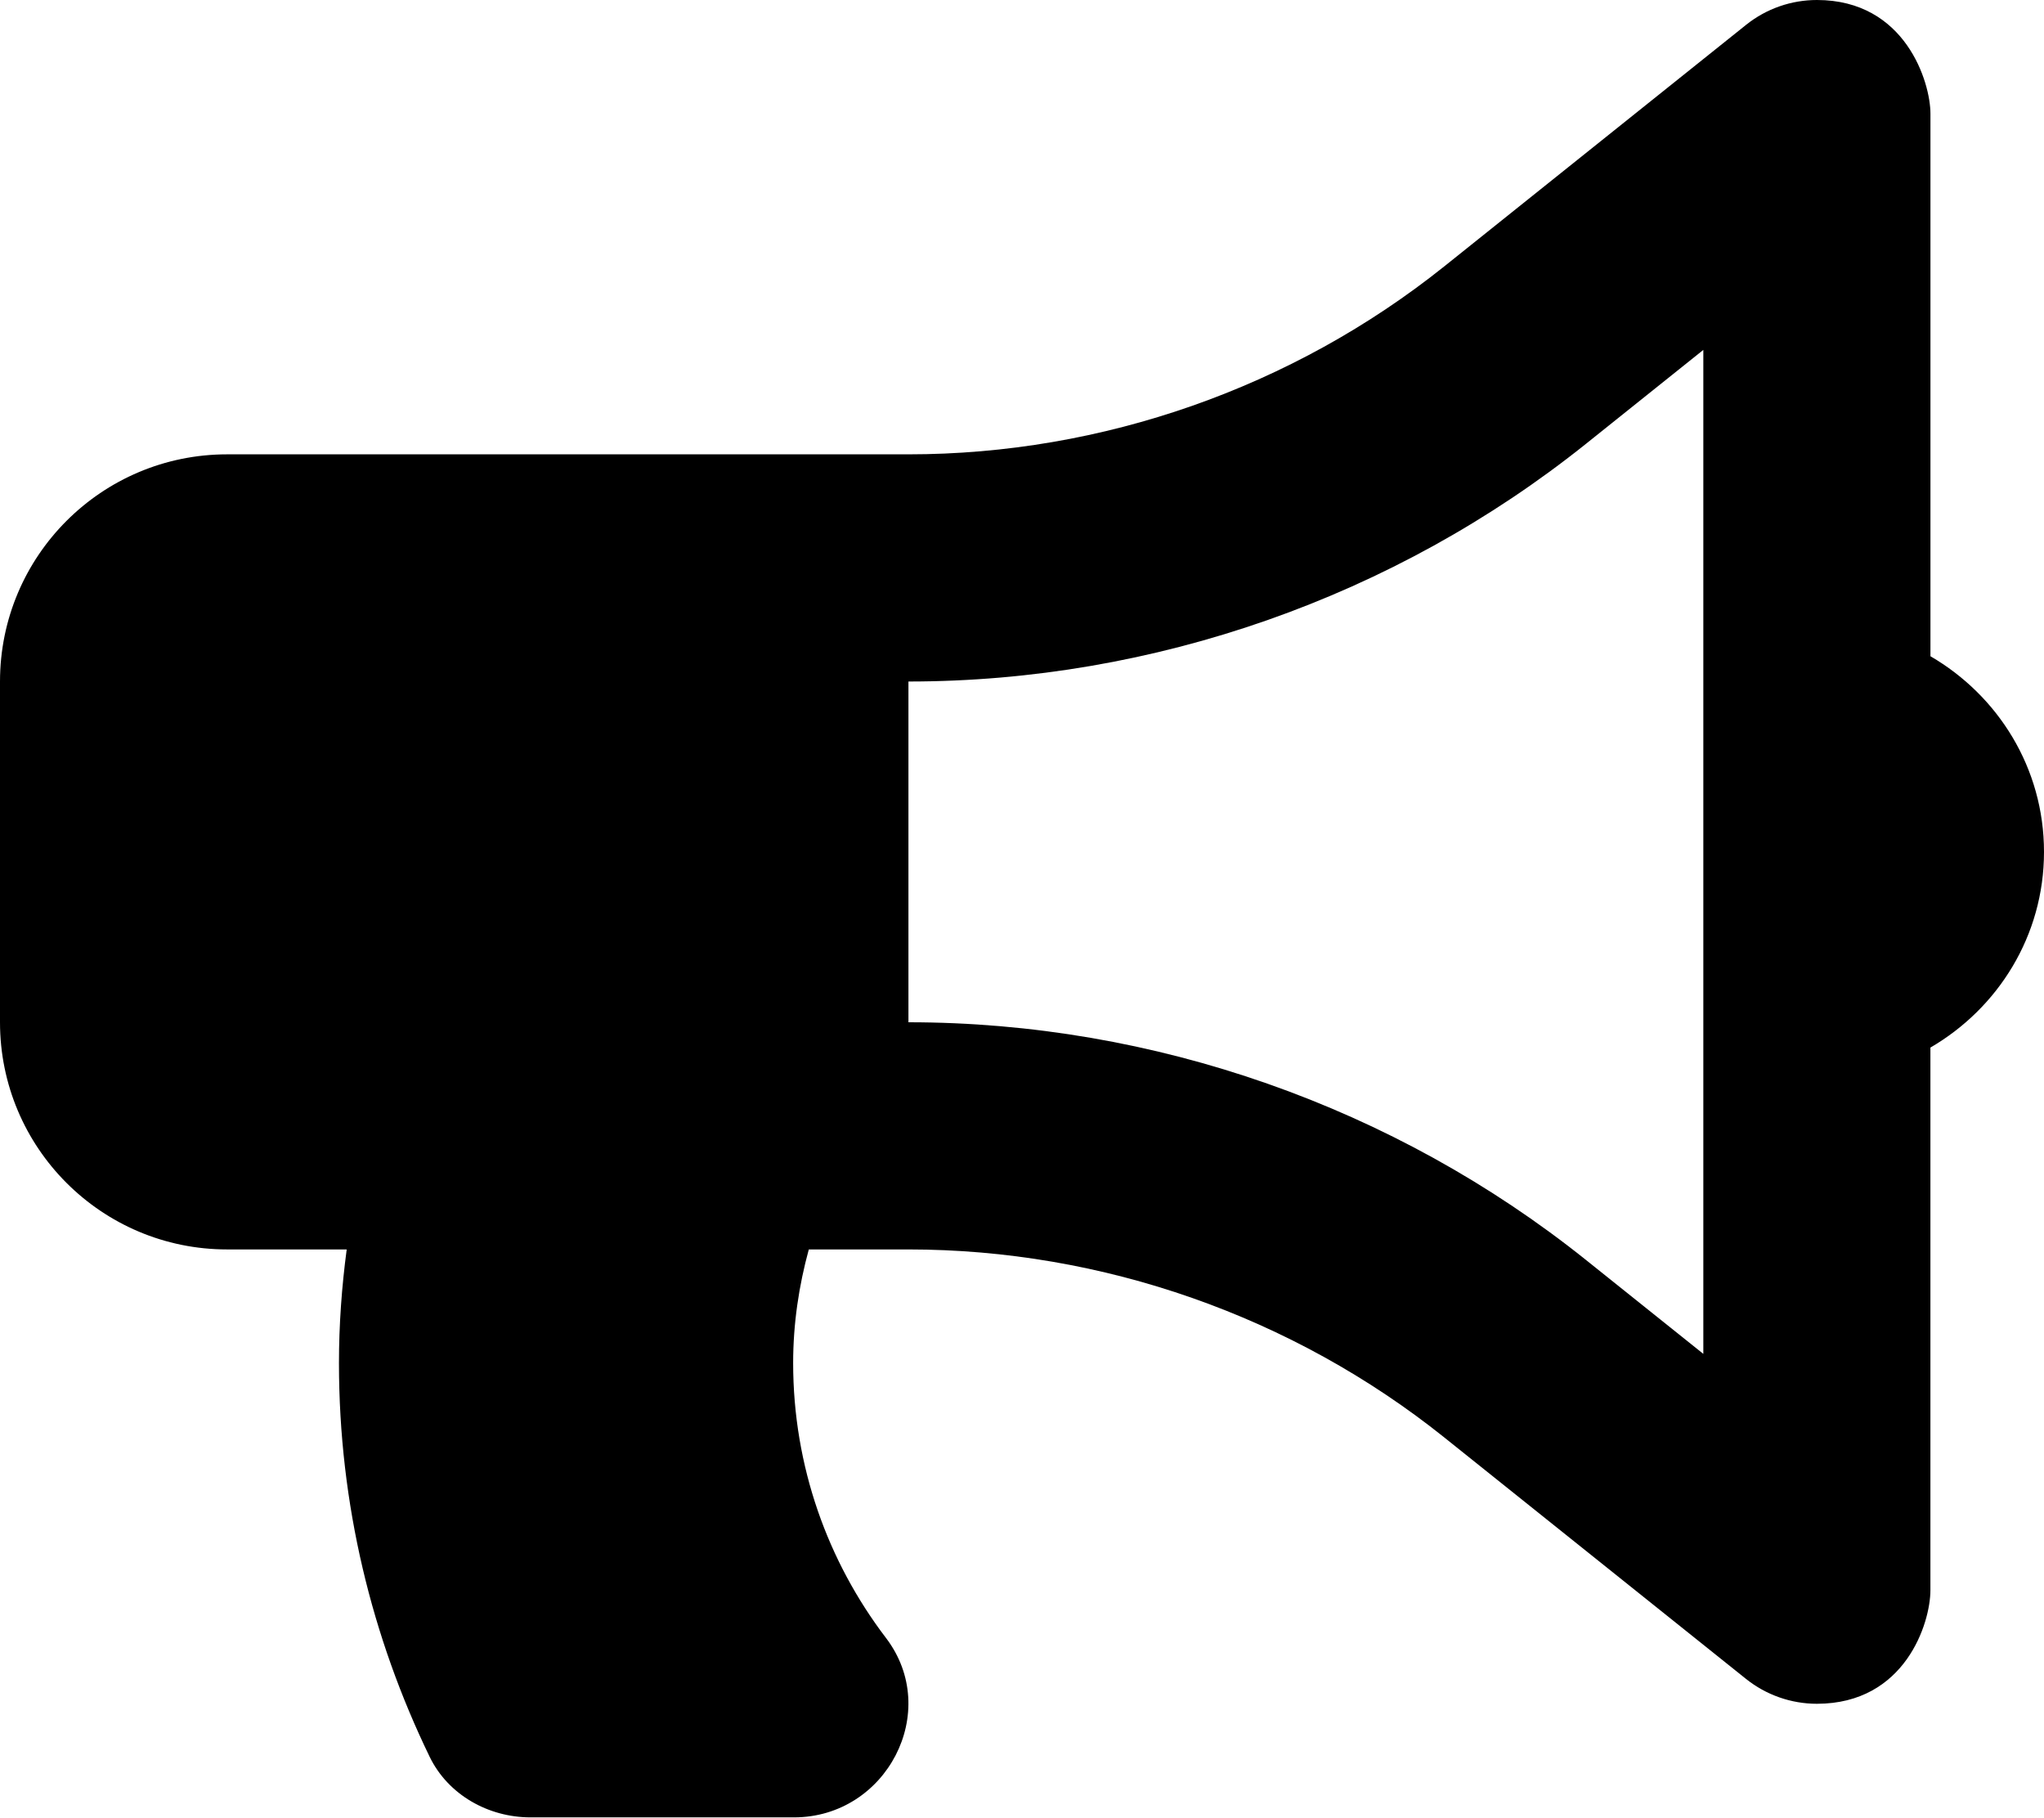
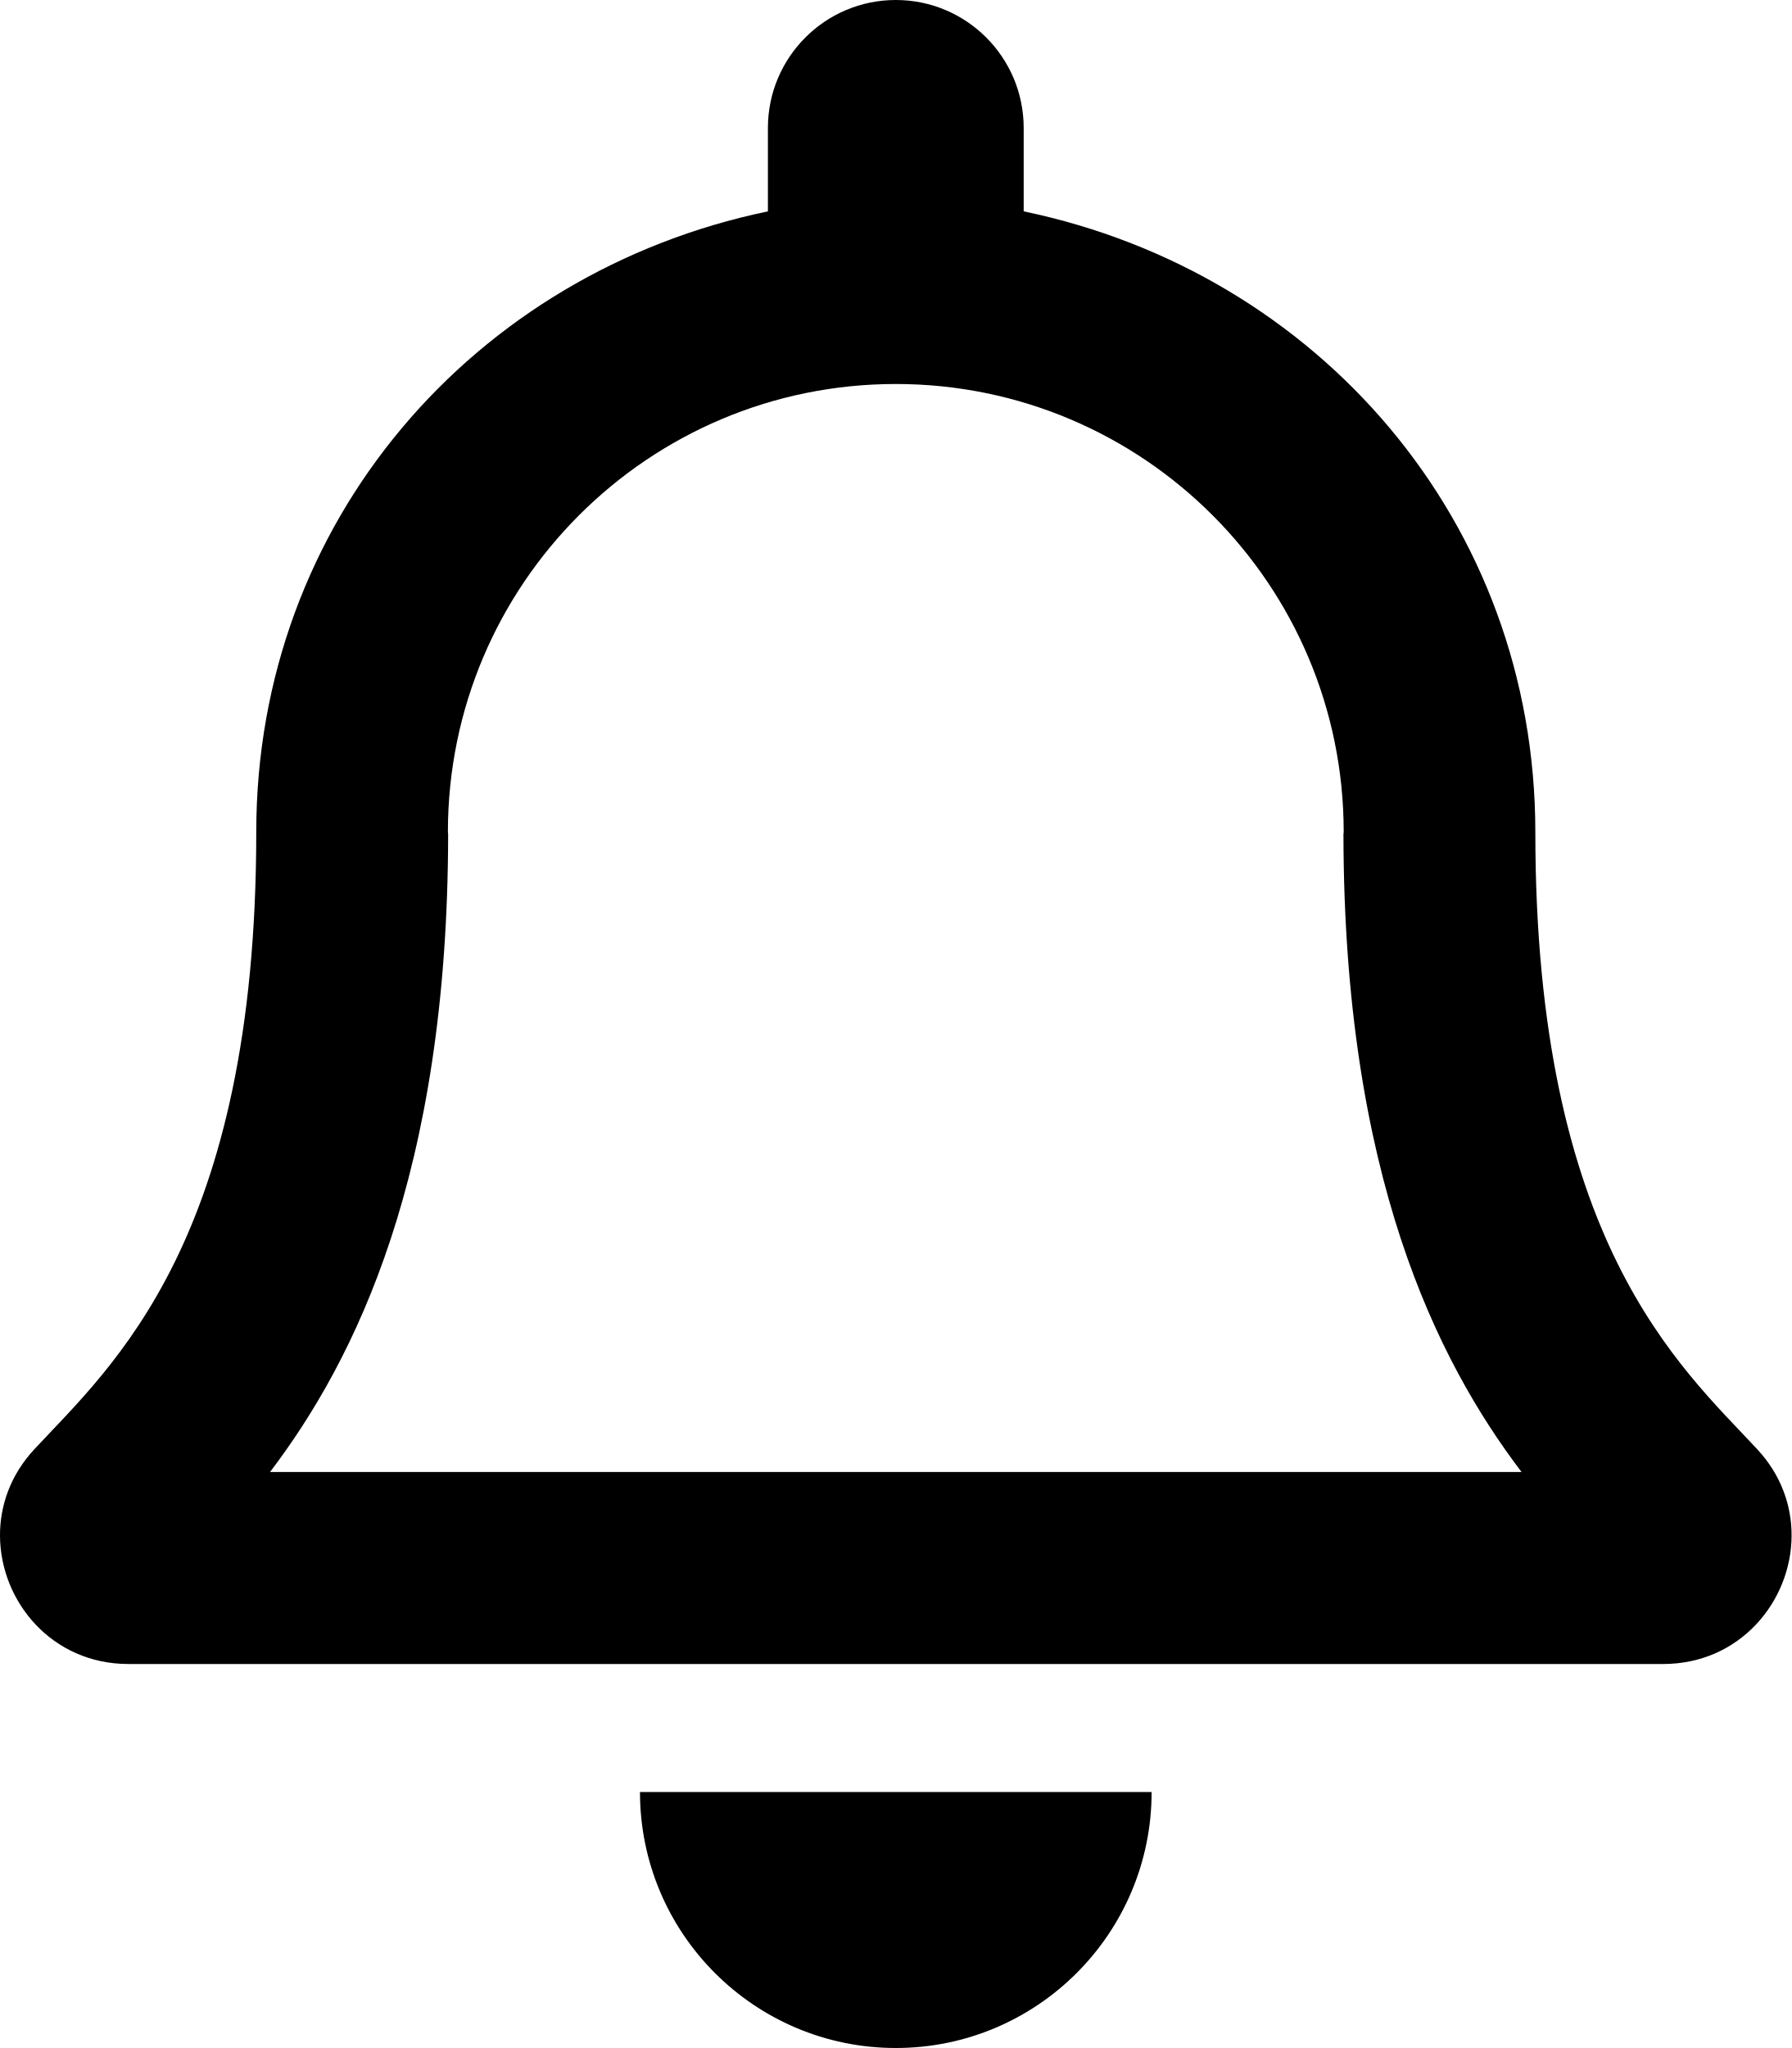
- <svg xmlns="http://www.w3.org/2000/svg" aria-hidden="true" focusable="false" data-prefix="fas" data-icon="bullhorn" class="svg-inline--fa fa-bullhorn fa-w-18" role="img" viewBox="0 0 576 512">
-   <path fill="currentColor" d="M576 240c0-23.63-12.95-44.04-32-55.12V32.01C544 23.26 537.02 0 512 0c-7.12 0-14.19 2.38-19.98 7.02l-85.03 68.03C364.28 109.19 310.66 128 256 128H64c-35.35 0-64 28.65-64 64v96c0 35.35 28.65 64 64 64h33.7c-1.39 10.48-2.18 21.14-2.18 32 0 39.77 9.26 77.35 25.56 110.94 5.19 10.69 16.52 17.06 28.4 17.06h74.28c26.05 0 41.69-29.84 25.9-50.56-16.4-21.52-26.15-48.36-26.15-77.44 0-11.11 1.62-21.79 4.41-32H256c54.66 0 108.28 18.81 150.98 52.95l85.03 68.03a32.023 32.023 0 0 0 19.98 7.02c24.92 0 32-22.78 32-32V295.13C563.05 284.04 576 263.63 576 240zm-96 141.42l-33.05-26.44C392.95 311.78 325.12 288 256 288v-96c69.12 0 136.95-23.78 190.95-66.98L480 98.58v282.84z" />
+ <svg xmlns="http://www.w3.org/2000/svg" aria-hidden="true" focusable="false" data-prefix="far" data-icon="bell" class="svg-inline--fa fa-bell fa-w-14" role="img" viewBox="0 0 448 512">
+   <path fill="currentColor" d="M439.39 362.29c-19.32-20.76-55.47-51.99-55.47-154.29 0-77.7-54.48-139.9-127.94-155.16V32c0-17.67-14.32-32-31.98-32s-31.98 14.33-31.98 32v20.84C118.56 68.1 64.08 130.3 64.08 208c0 102.3-36.15 133.53-55.47 154.29-6 6.45-8.66 14.16-8.61 21.71.11 16.4 12.98 32 32.1 32h383.8c19.12 0 32-15.6 32.1-32 .05-7.55-2.61-15.27-8.61-21.71zM67.53 368c21.22-27.97 44.42-74.33 44.53-159.42 0-.2-.06-.38-.06-.58 0-61.86 50.14-112 112-112s112 50.14 112 112c0 .2-.06.38-.06.58.11 85.1 23.31 131.46 44.53 159.42H67.53zM224 512c35.32 0 63.97-28.65 63.97-64H160.03c0 35.35 28.65 64 63.97 64z" />
</svg>
